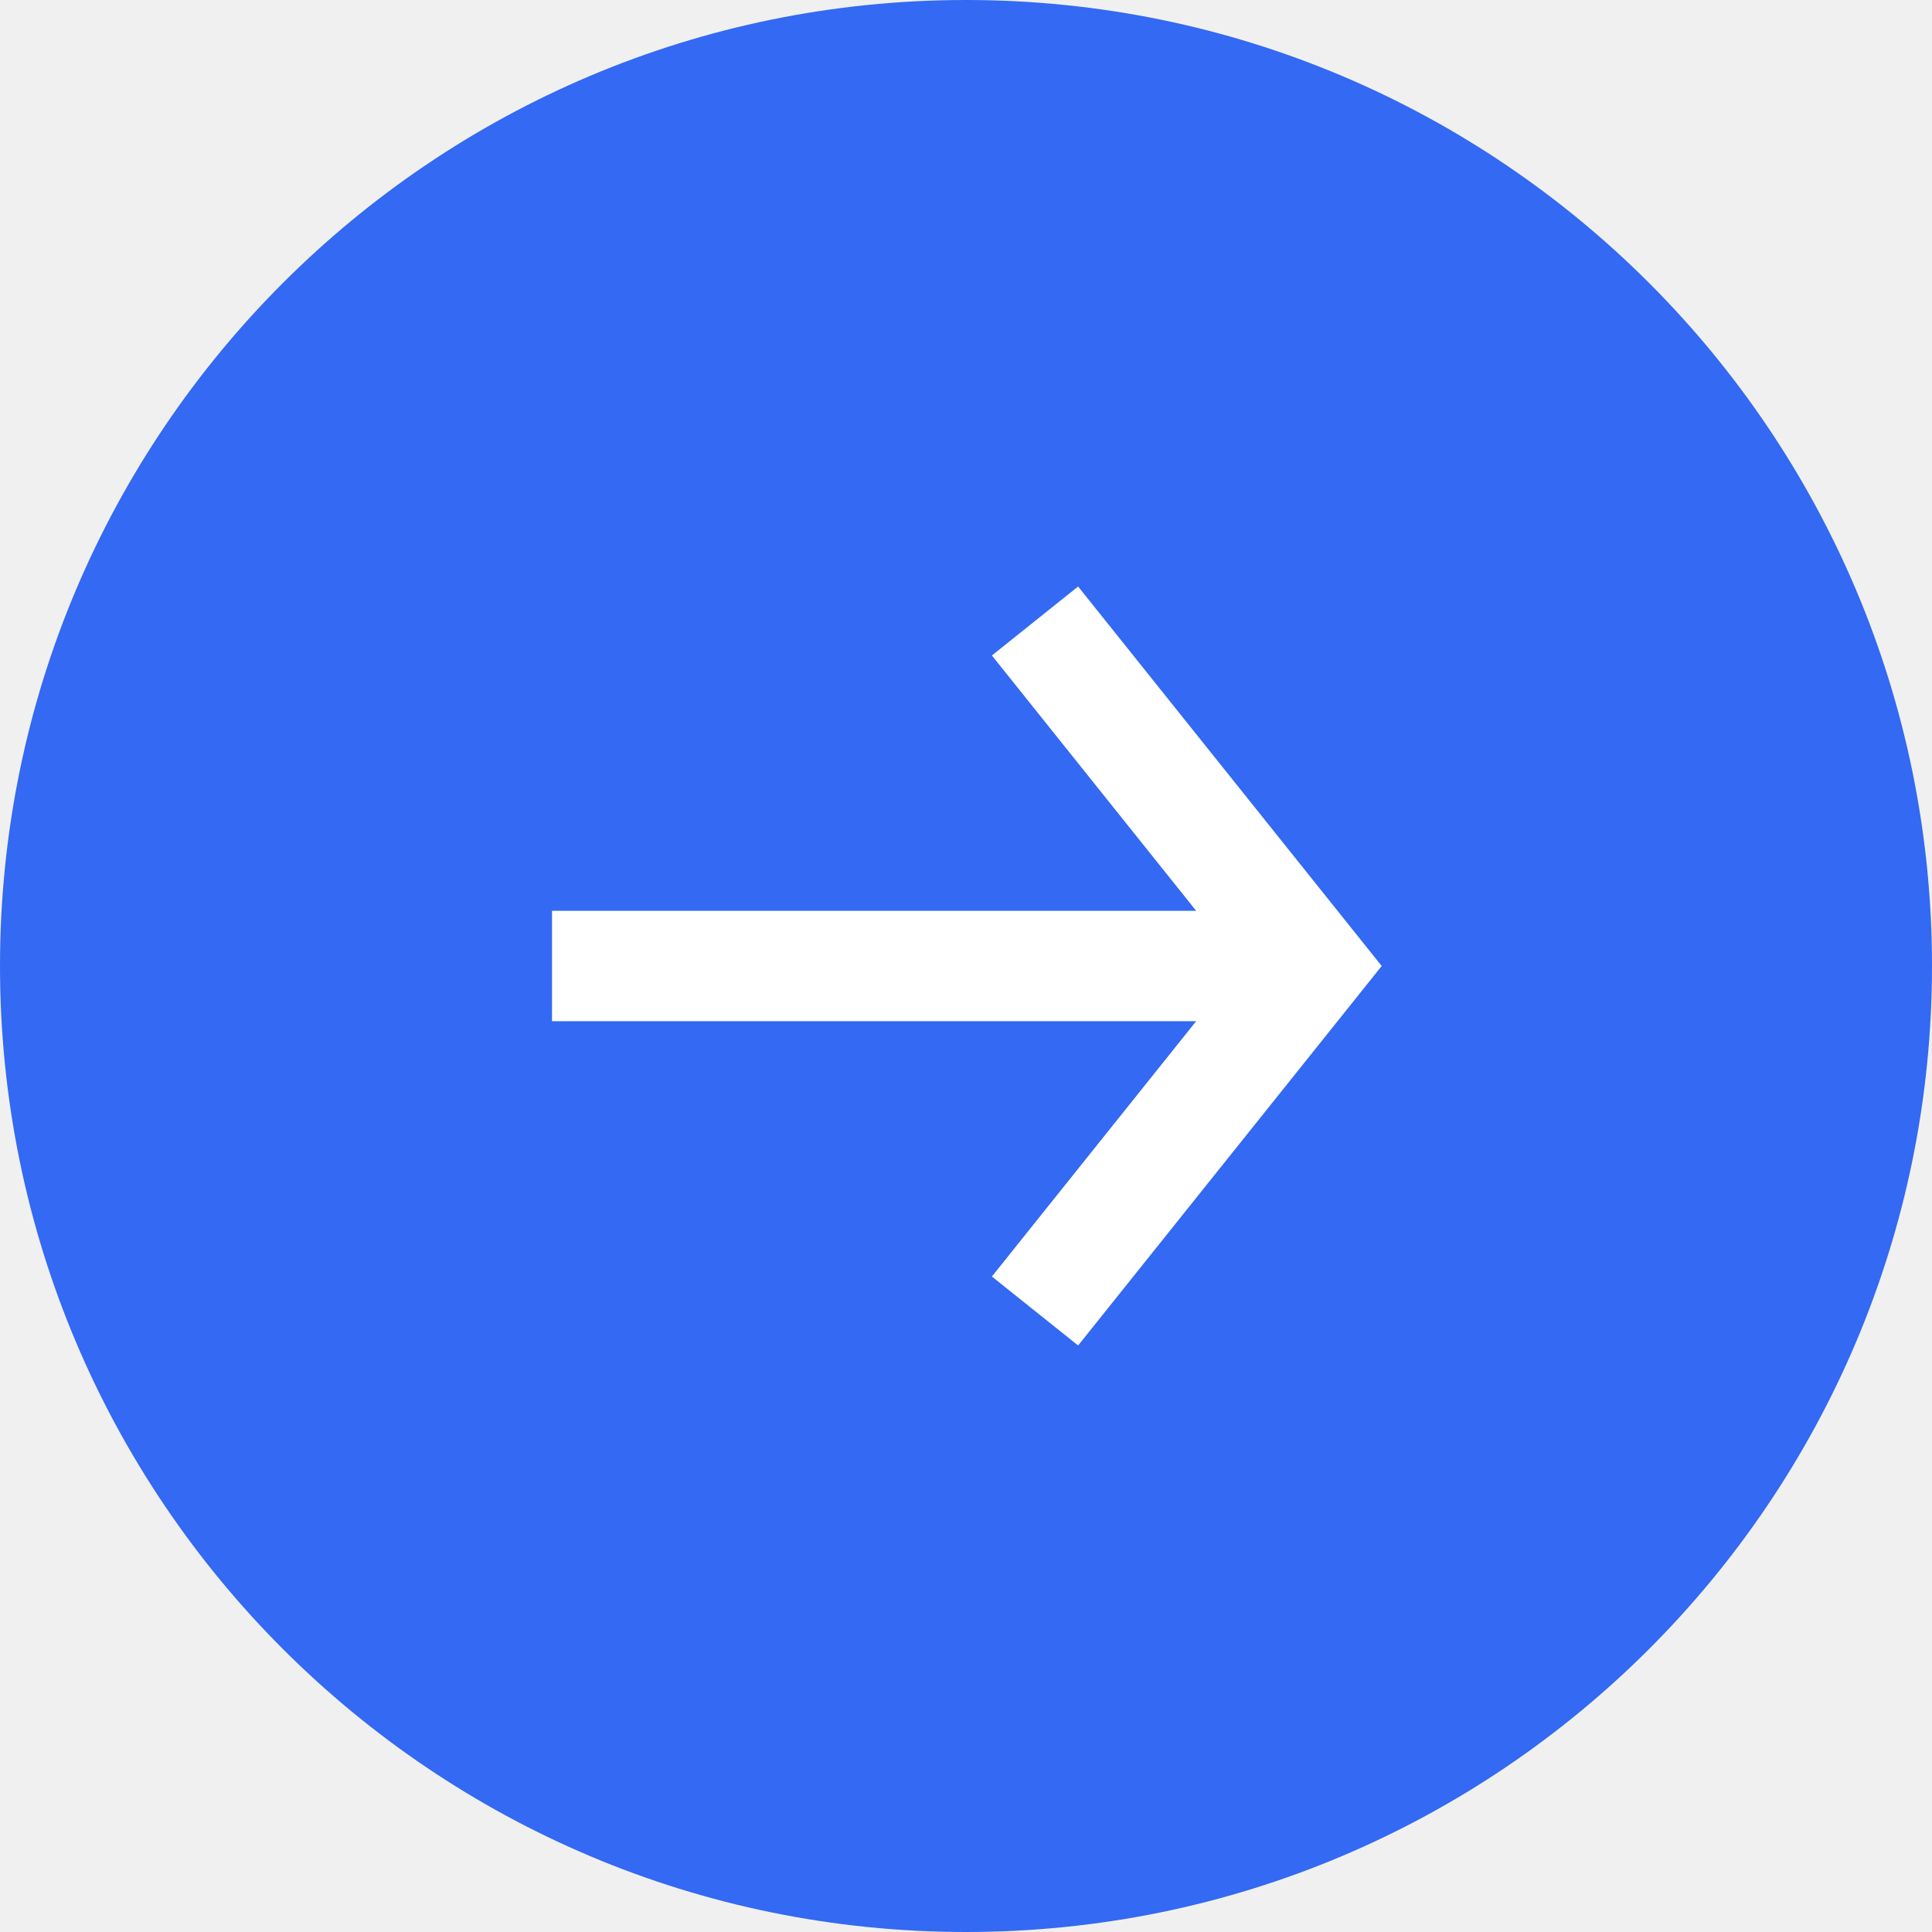
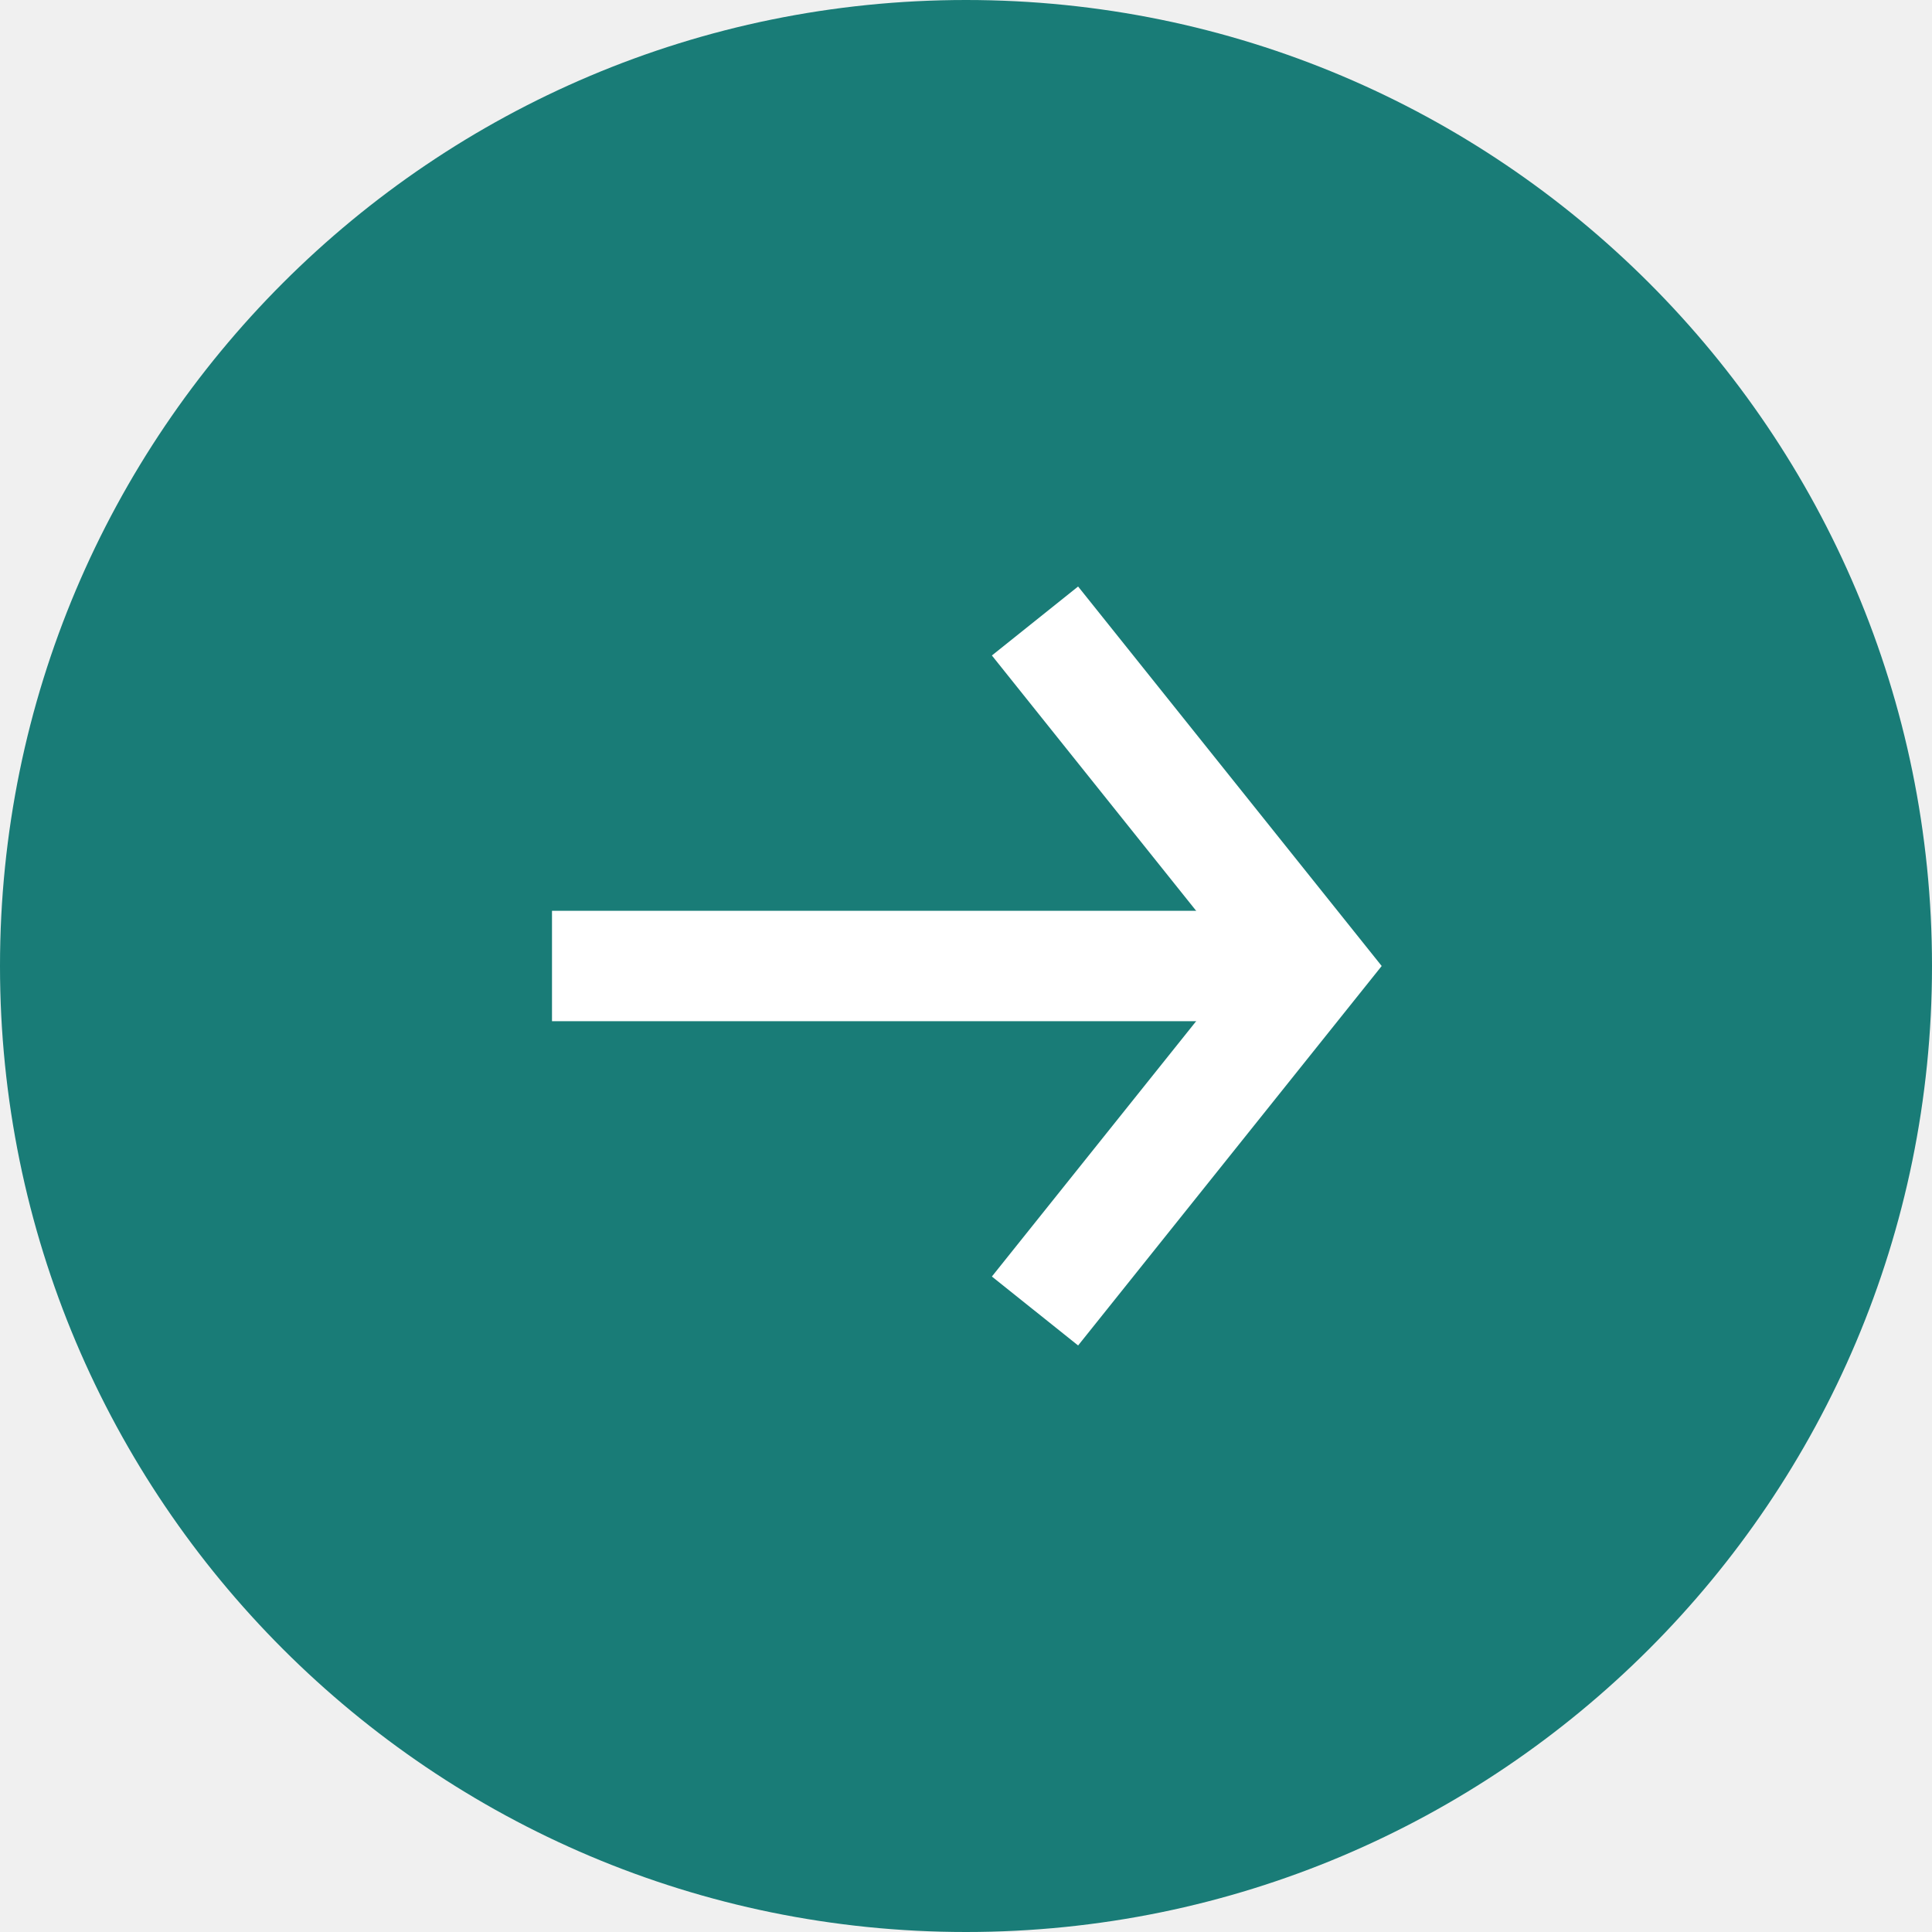
<svg xmlns="http://www.w3.org/2000/svg" width="28" height="28" viewBox="0 0 28 28" fill="none">
-   <circle cx="14" cy="14" r="14" fill="#3369F3" />
+   <circle cx="14" cy="14" r="14" fill="#197c77" />
  <rect x="8" y="13.2" width="11" height="1.6" fill="white" />
  <path d="M15 9L19 14L15 19" stroke="white" stroke-width="1.6" />
</svg>
